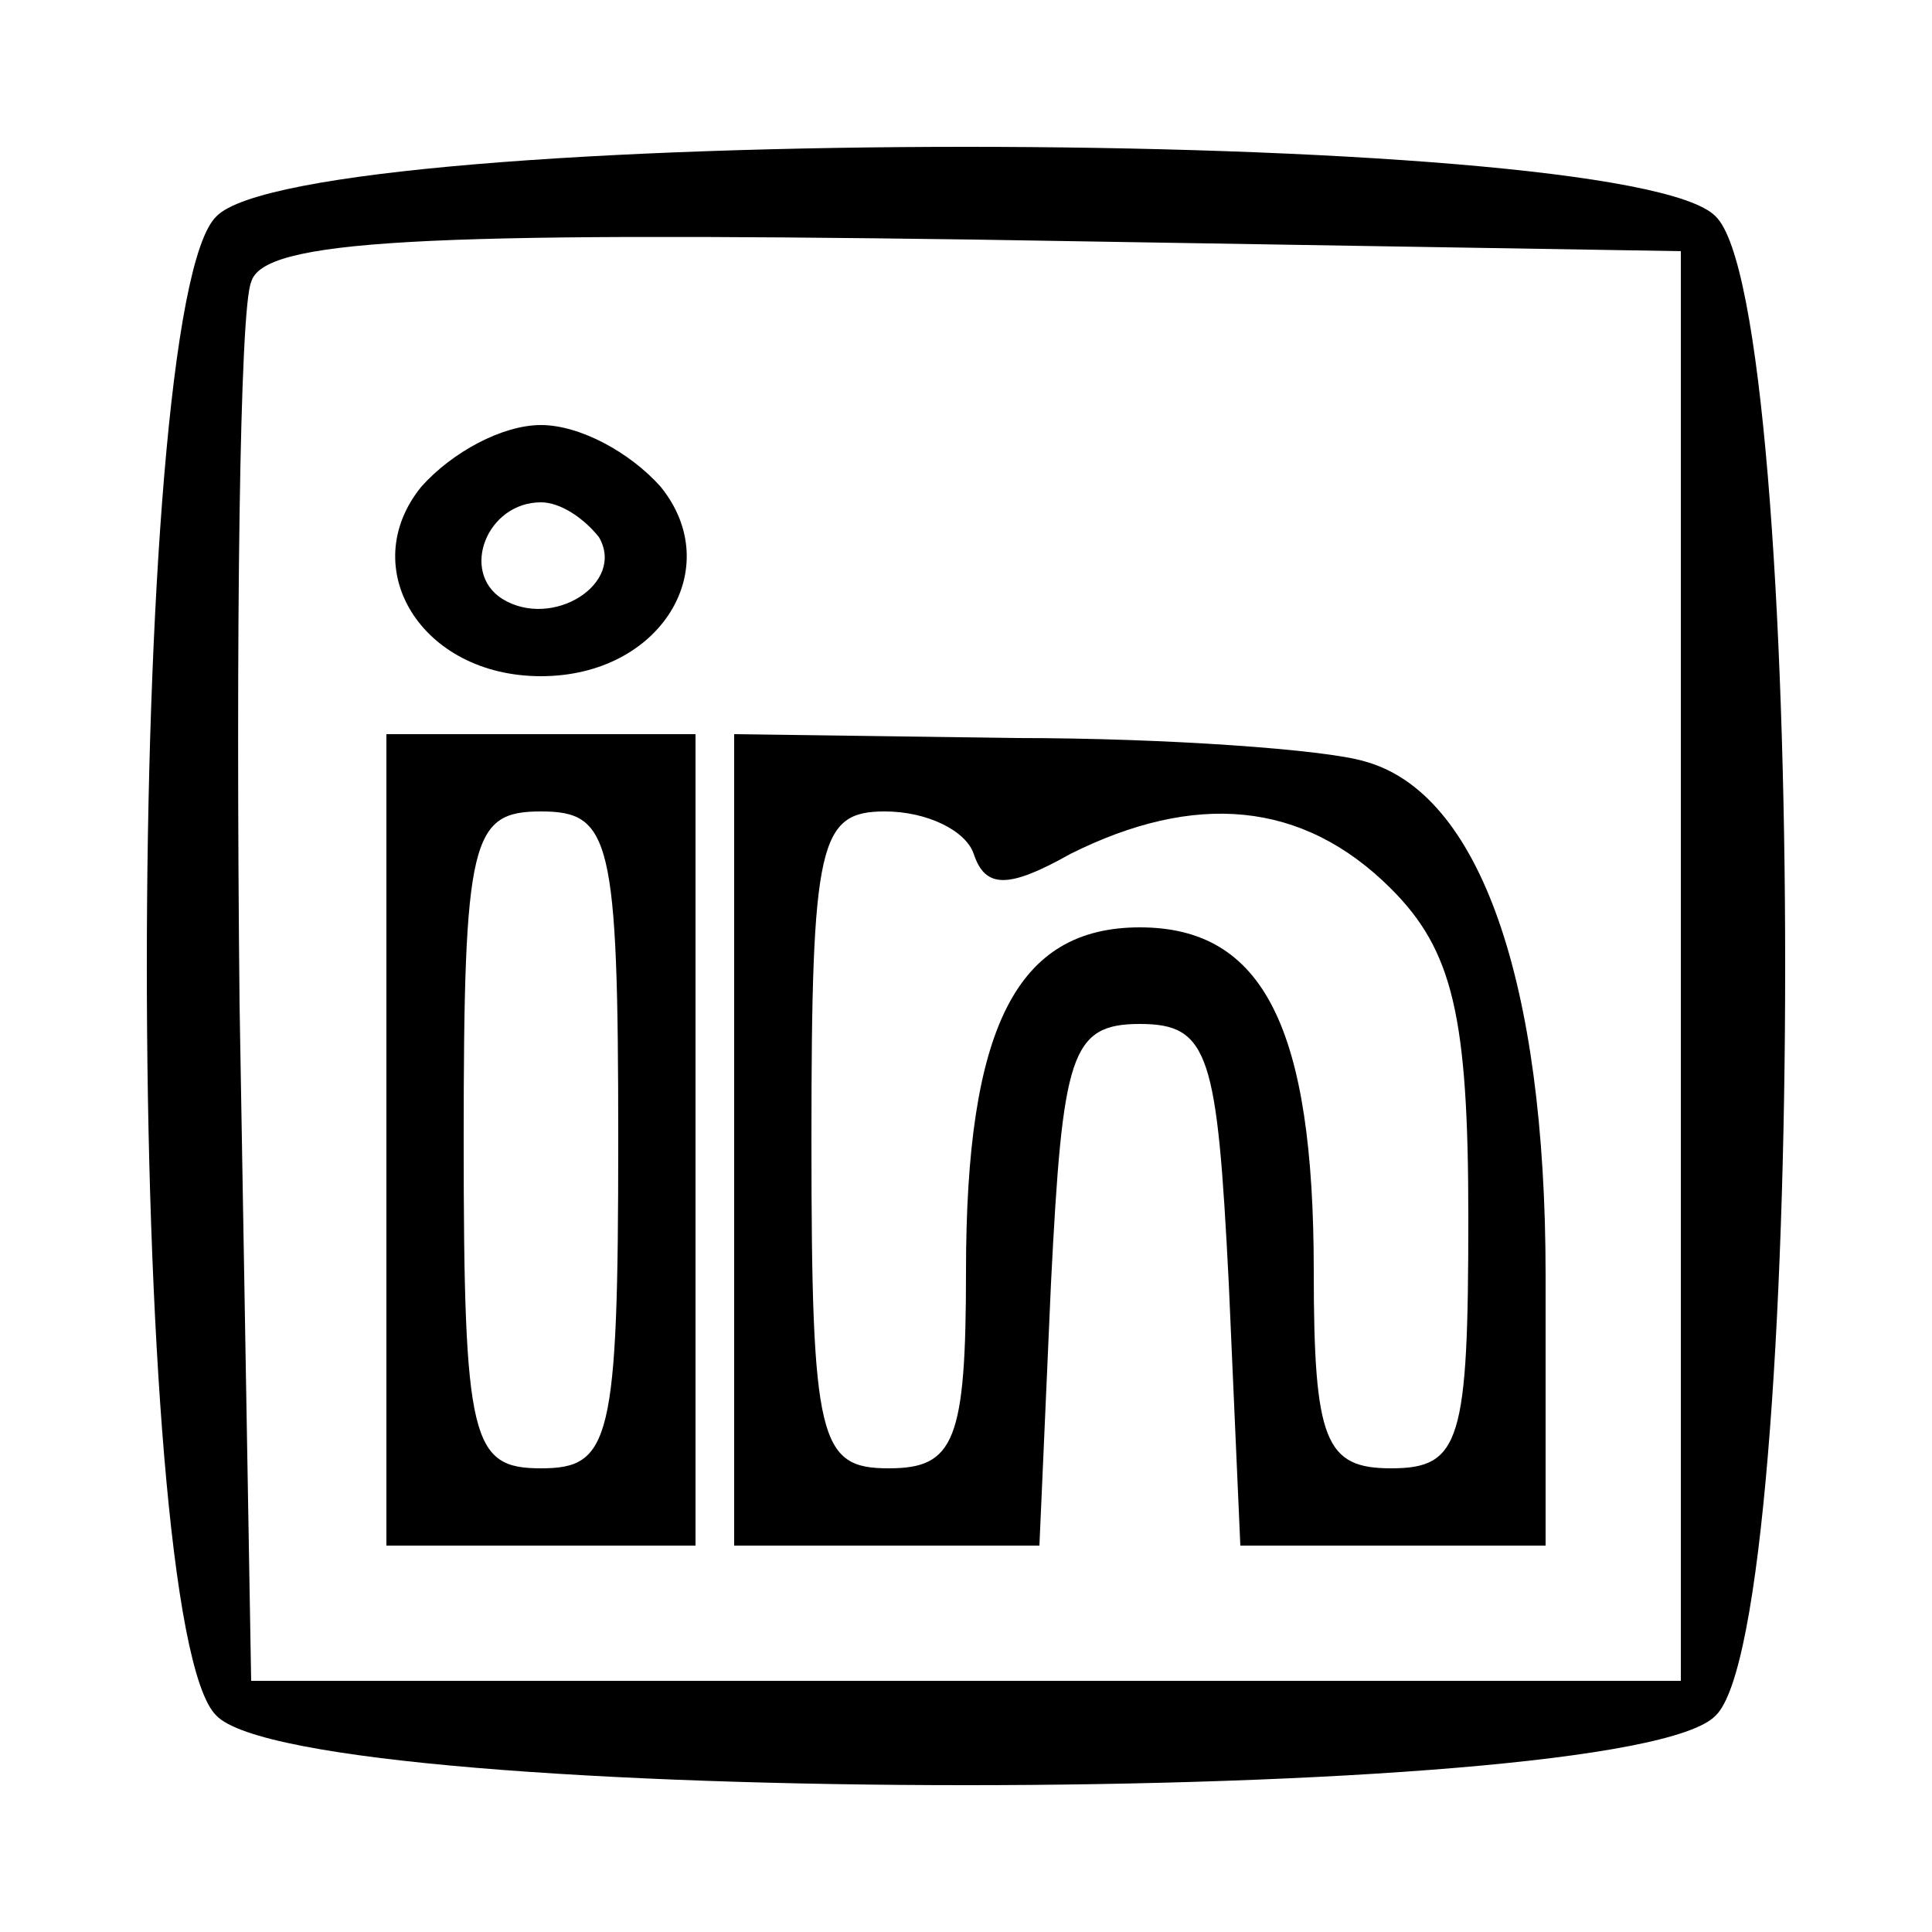
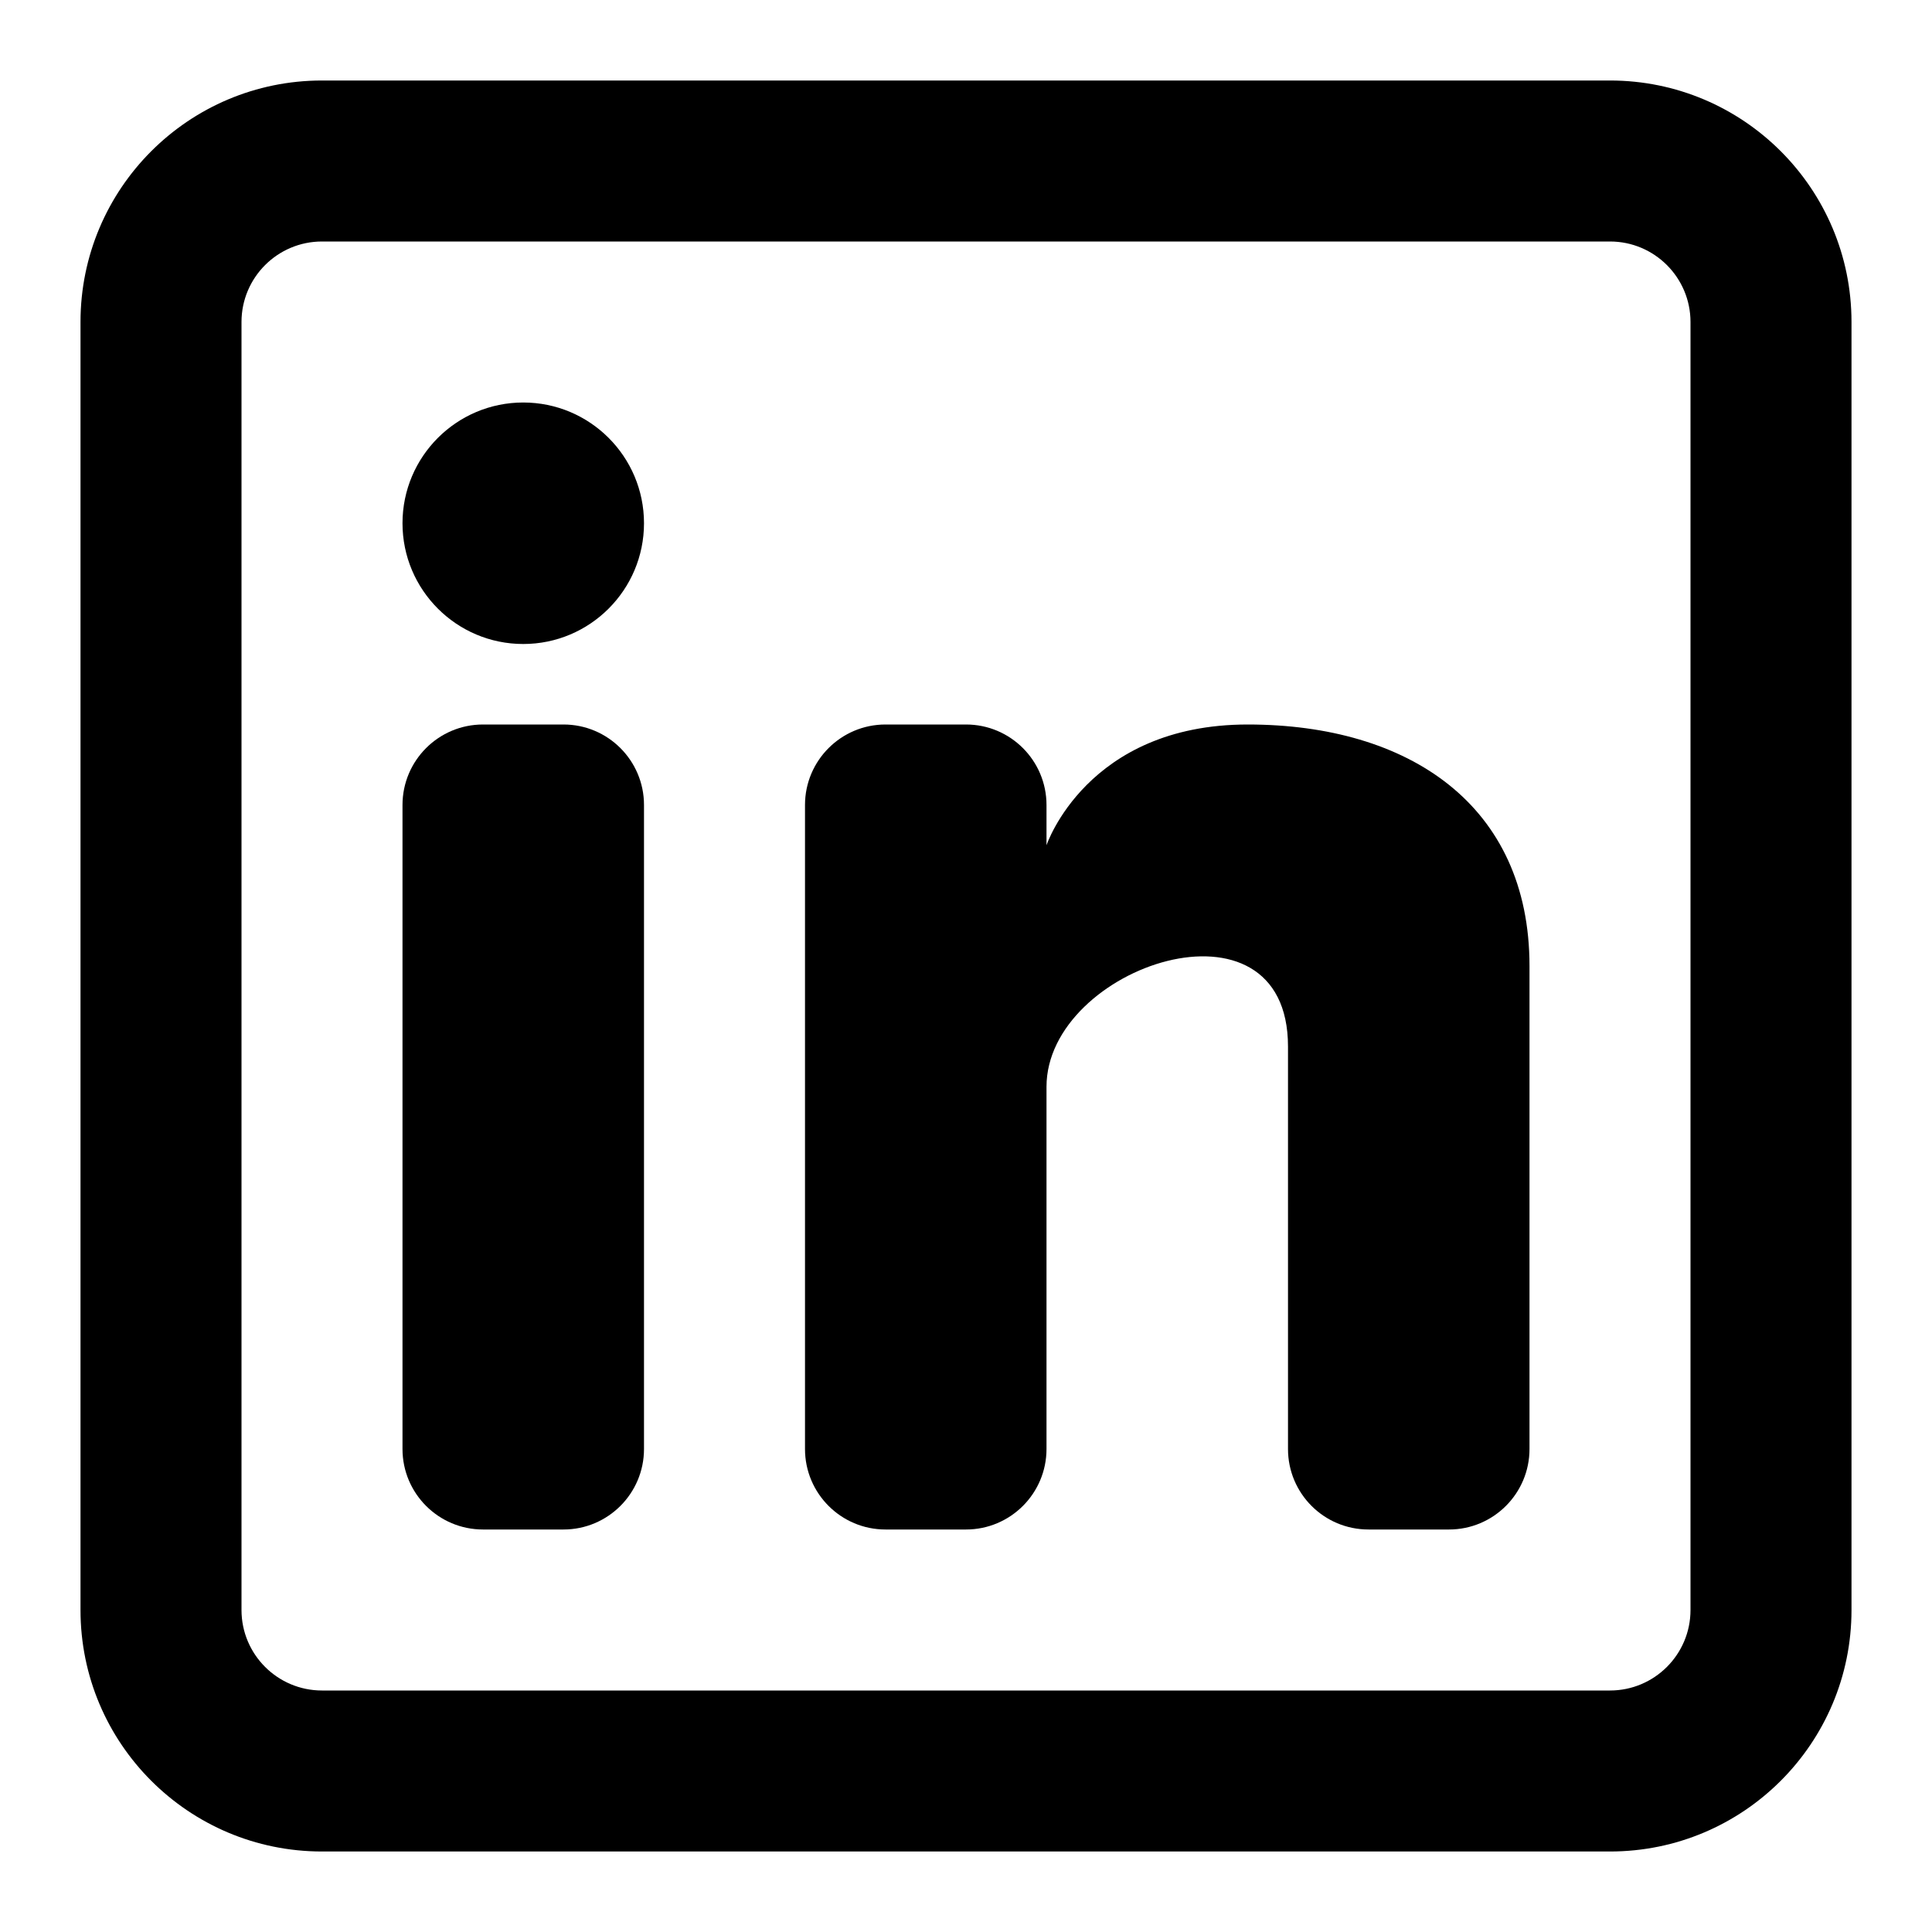
- <svg xmlns="http://www.w3.org/2000/svg" version="1.0" width="50pt" height="50pt" viewBox="0 0 50 50" preserveAspectRatio="xMidYMid meet">
-   <g transform="translate(0,50) scale(0.1,-0.1)" fill="#000000" stroke="none">
-     <path d="M56 444 c-24 -23 -24 -365 0 -388 23 -24 365 -24 388 0 24 23 24 365 0 388 -23 24 -365 24 -388 0z m379 -194 l0 -185 -185 0 -185 0 -3 175 c-1 96 0 180 3 187 3 11 44 13 187 11 l183 -3 0 -185z" />
-     <path d="M109 374 c-17 -21 0 -49 31 -49 31 0 48 28 31 49 -8 9 -21 16 -31 16 -10 0 -23 -7 -31 -16z m46 -13 c7 -12 -12 -24 -25 -16 -11 7 -4 25 10 25 5 0 11 -4 15 -9z" />
-     <path d="M100 205 l0 -105 40 0 40 0 0 105 0 105 -40 0 -40 0 0 -105z m60 0 c0 -78 -2 -85 -20 -85 -18 0 -20 7 -20 85 0 78 2 85 20 85 18 0 20 -7 20 -85z" />
-     <path d="M190 205 l0 -105 40 0 39 0 3 68 c3 59 5 67 23 67 18 0 20 -8 23 -67 l3 -68 39 0 40 0 0 70 c0 76 -17 125 -47 133 -10 3 -51 6 -90 6 l-73 1 0 -105z m62 74 c3 -9 9 -9 25 0 32 16 60 14 83 -9 16 -16 20 -33 20 -85 0 -58 -2 -65 -20 -65 -17 0 -20 7 -20 51 0 63 -13 89 -45 89 -32 0 -45 -26 -45 -89 0 -44 -3 -51 -20 -51 -18 0 -20 7 -20 85 0 77 2 85 19 85 11 0 21 -5 23 -11z" />
+ <svg xmlns="http://www.w3.org/2000/svg" width="800px" height="800px" viewBox="0 0 24 24" fill="none">
+   <g id="SVGRepo_bgCarrier" stroke-width="0" />
+   <g id="SVGRepo_tracerCarrier" stroke-linecap="round" stroke-linejoin="round" />
+   <g id="SVGRepo_iconCarrier">
+     <path d="M6.5 8C7.328 8 8 7.328 8 6.5C8 5.672 7.328 5 6.5 5C5.672 5 5 5.672 5 6.5C5 7.328 5.672 8 6.5 8Z" fill="#000000" />
+     <path d="M5 10C5 9.448 5.448 9 6 9H7C7.552 9 8 9.448 8 10V18C8 18.552 7.552 19 7 19H6C5.448 19 5 18.552 5 18V10Z" fill="#000000" />
+     <path d="M11 19H12C12.552 19 13 18.552 13 18V13.5C13 12 16 11 16 13V18C16 18.553 16.448 19 17 19H18C18.552 19 19 18.552 19 18V12C19 10 17.5 9 15.5 9C13.5 9 13 10.5 13 10.5V10C13 9.448 12.552 9 12 9H11C10.448 9 10 9.448 10 10V18C10 18.552 10.448 19 11 19Z" fill="#000000" />
+     <path fill-rule="evenodd" clip-rule="evenodd" d="M20 1C21.657 1 23 2.343 23 4V20C23 21.657 21.657 23 20 23H4C2.343 23 1 21.657 1 20V4C1 2.343 2.343 1 4 1H20ZM20 3C20.552 3 21 3.448 21 4V20C21 20.552 20.552 21 20 21H4C3.448 21 3 20.552 3 20V4C3 3.448 3.448 3 4 3H20Z" fill="#000000" />
  </g>
</svg>
